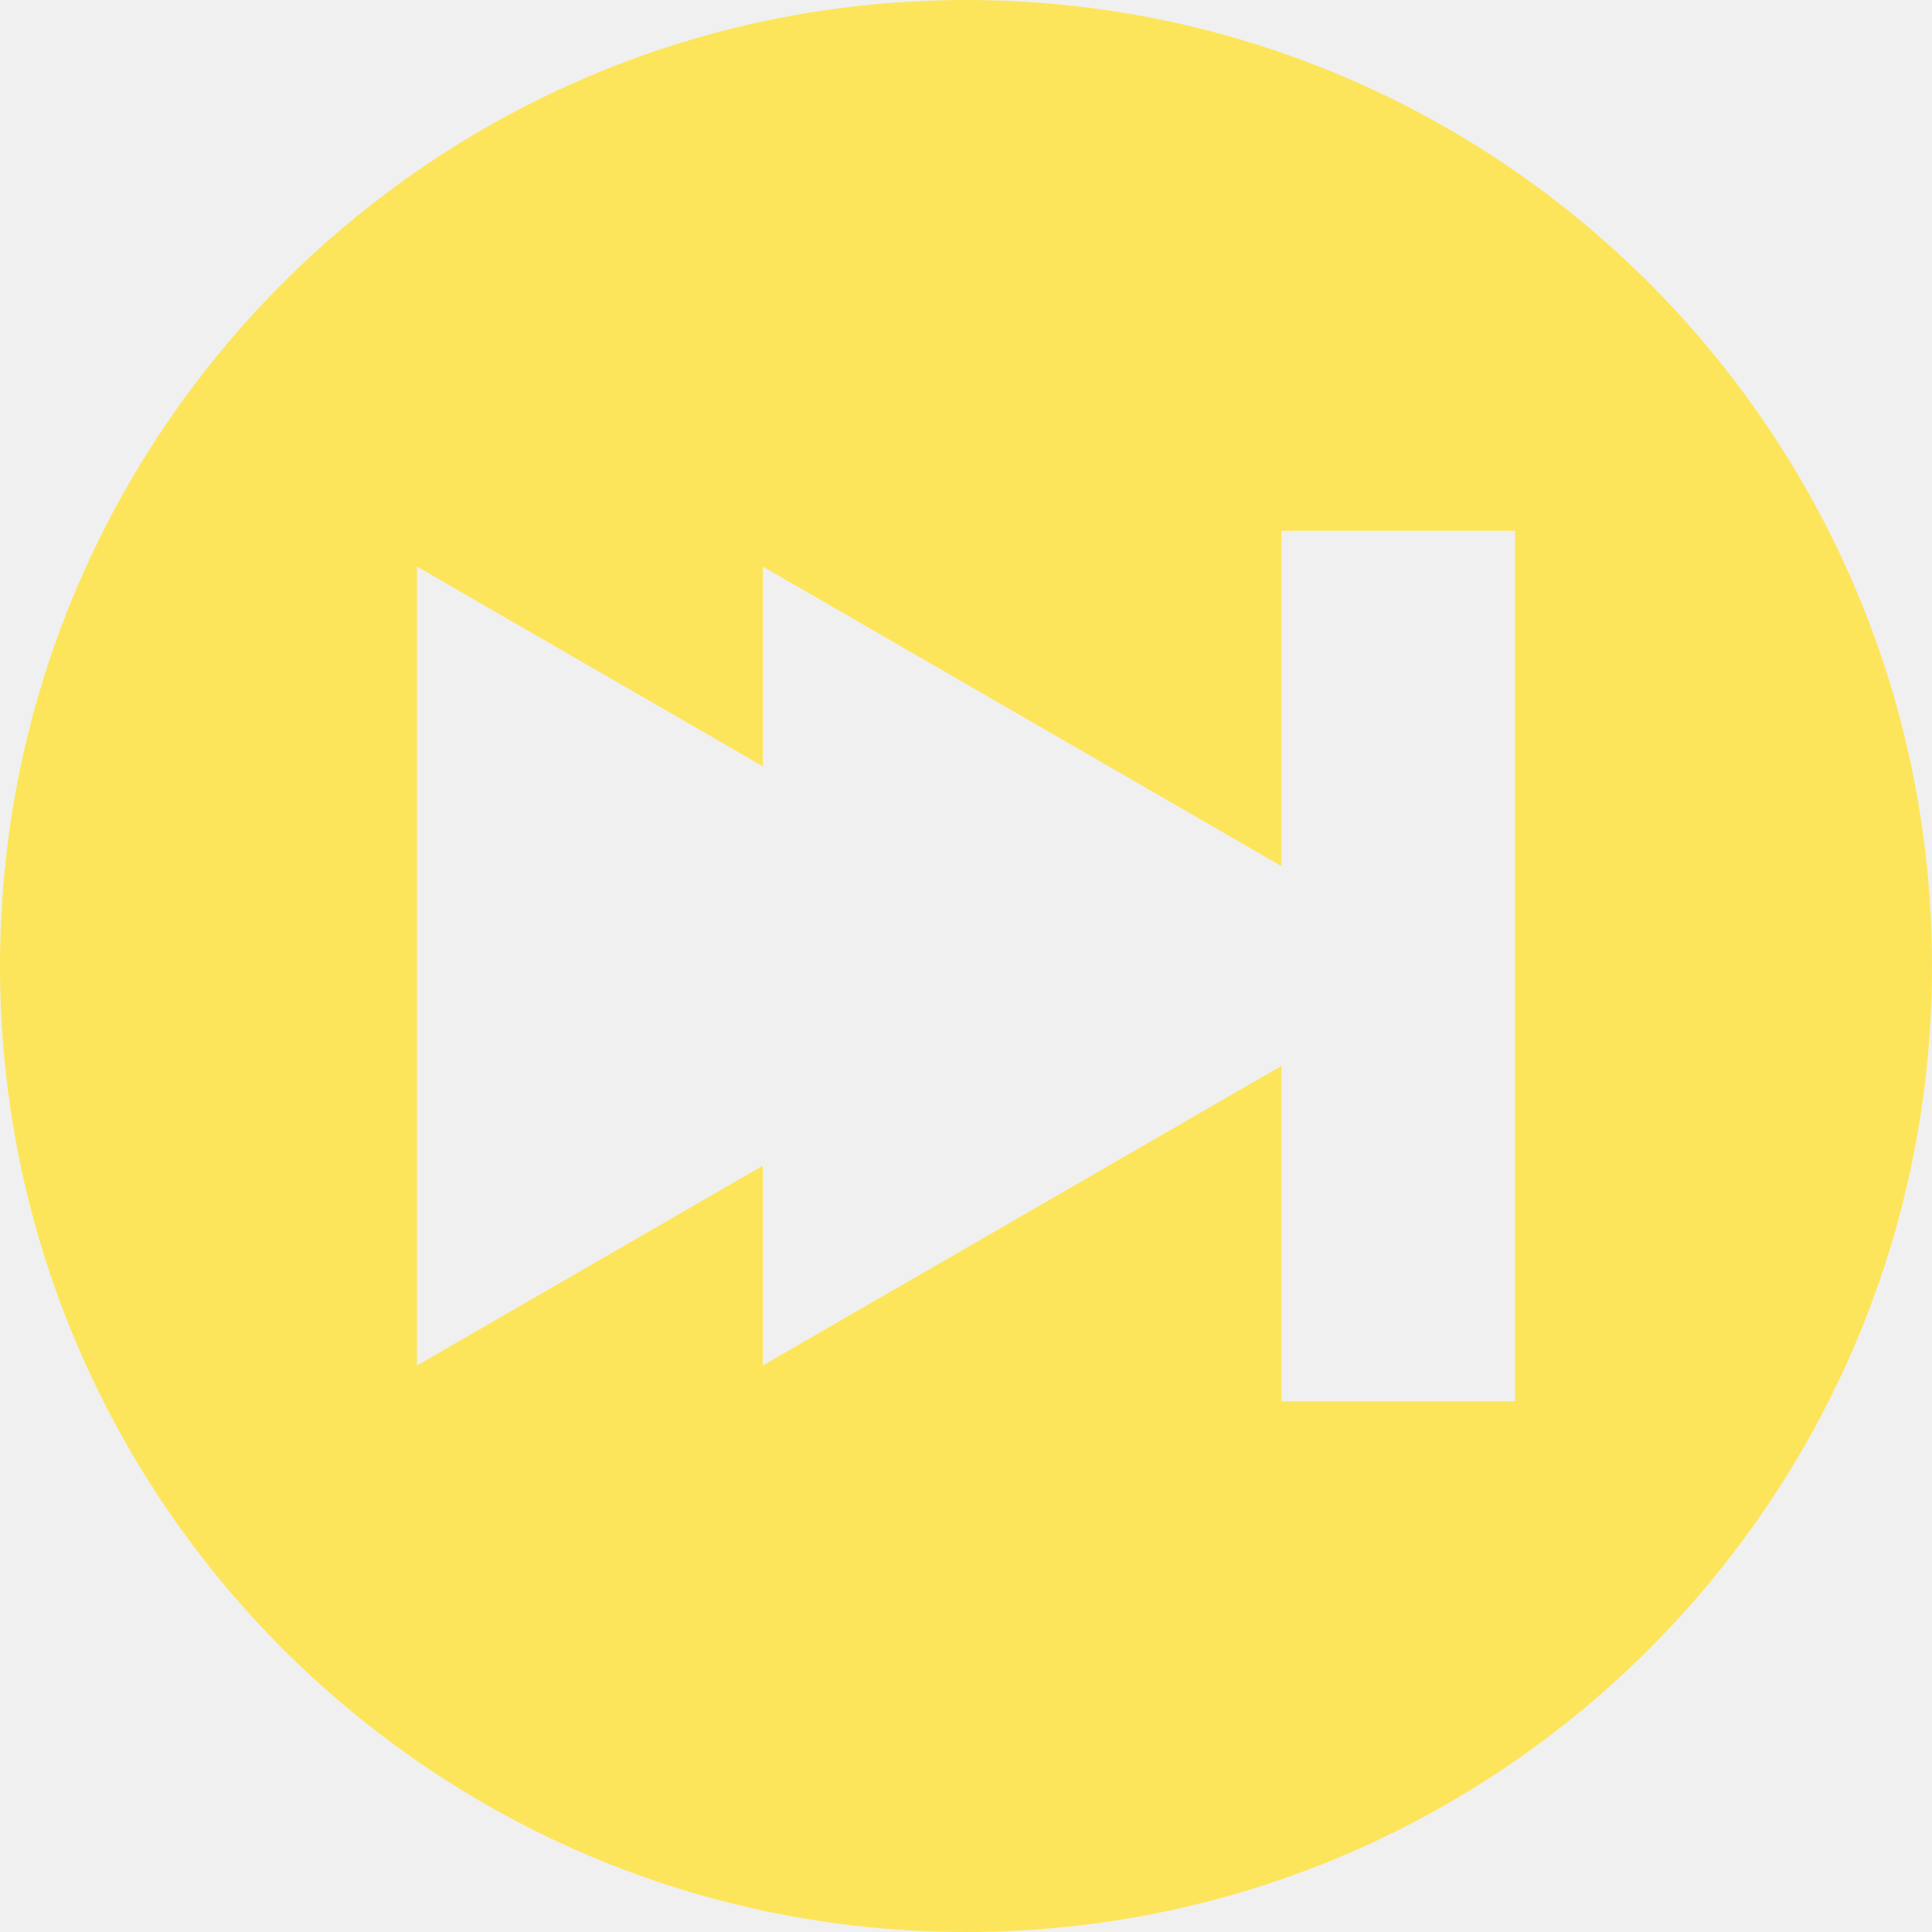
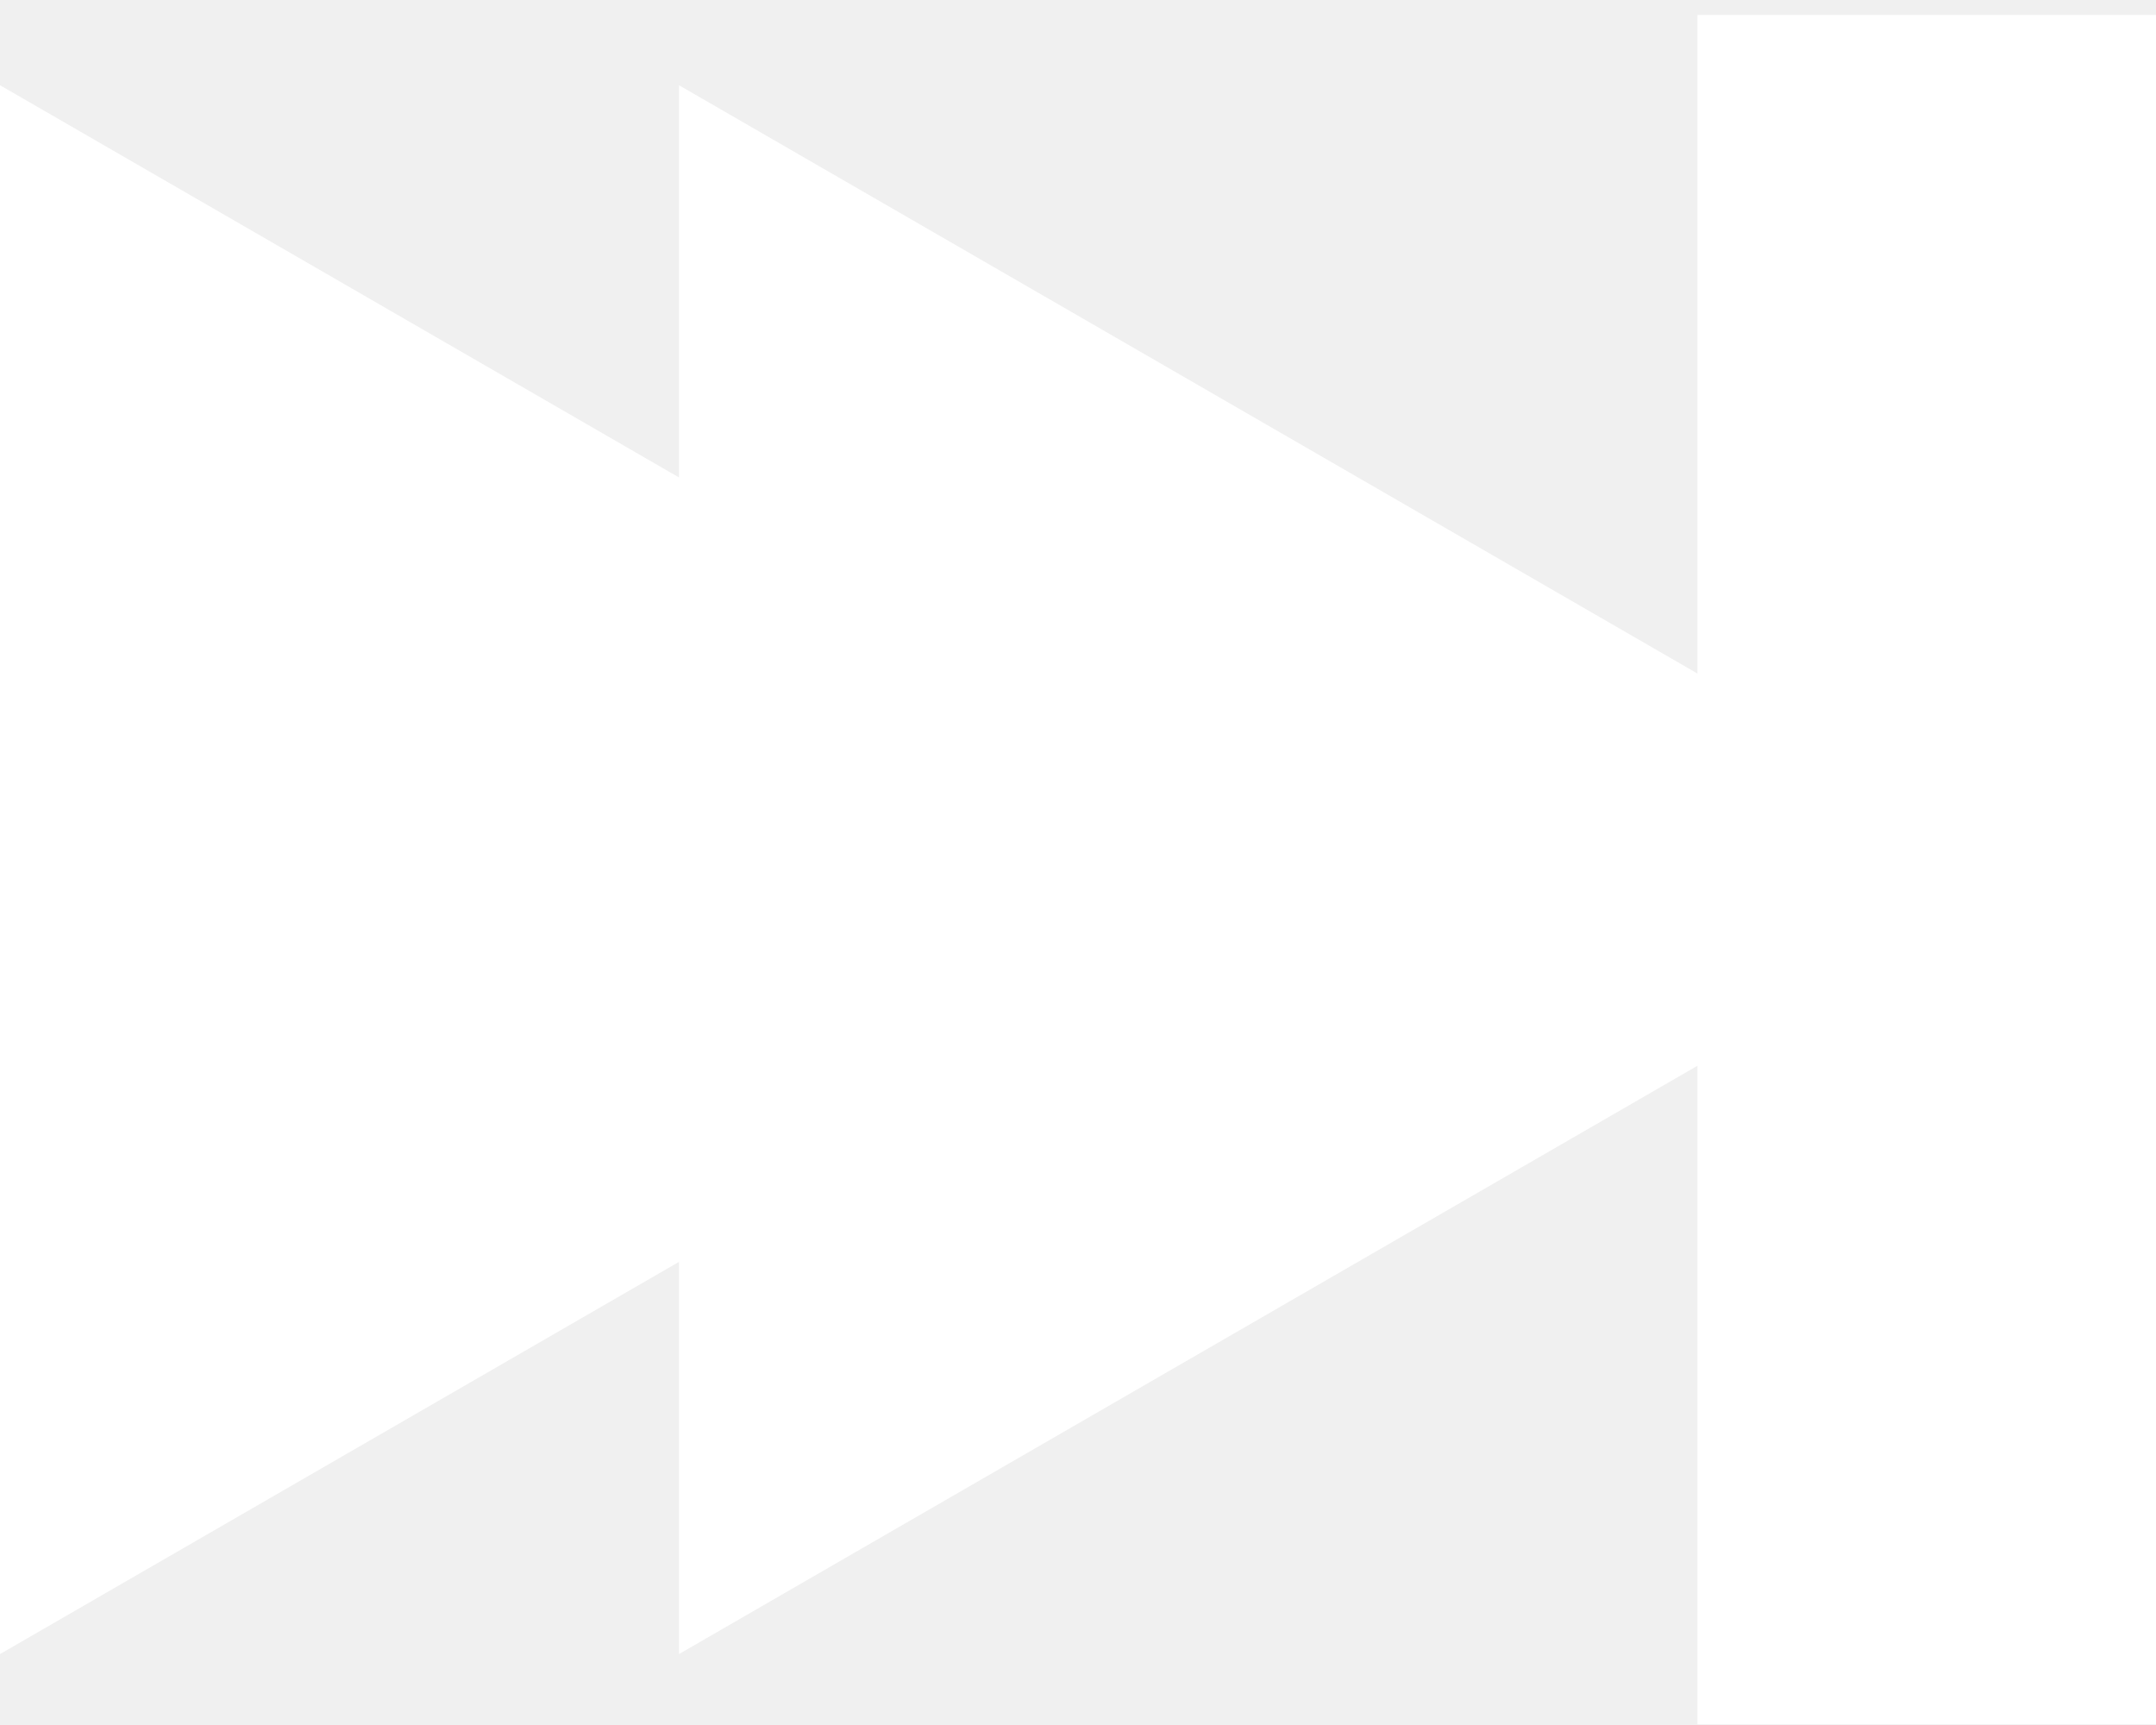
- <svg xmlns="http://www.w3.org/2000/svg" version="1.1" id="Layer_1" x="0px" y="0px" viewBox="0 0 455 455" style="enable-background:new 0 0 455 455;" xml:space="preserve">
+ <svg xmlns="http://www.w3.org/2000/svg" version="1.1" id="Layer_1" x="0px" y="0px" viewBox="0 0 258.596 206.796" xml:space="preserve" width="258.596" height="206.796">
  <defs id="defs1586" />
-   <path d="M227.5,0C101.855,0,0,101.855,0,227.5S101.855,455,227.5,455S455,353.145,455,227.5S353.145,0,227.5,0z M356.798,330h-55  v-78.981L179.64,321.575v-47.038l-81.438,47.038V133.425l81.438,47.038v-47.038l122.157,70.557V125h55V330z" id="path1551" style="fill:#fde55b;fill-opacity:1" />
-   <g id="g1553">
+   <path d="m 131.738,0 c -151.667,0 -75.833,0 0,0 z M 258.596,206.796 h -55 v -78.981 l -122.158,70.556 v -47.038 L 0,198.371 v -188.15 l 81.438,47.038 v -47.038 l 122.157,70.557 v -78.982 h 55 v 205 z" id="path1551" style="fill:#ffffff;fill-opacity:1" />
+   <g id="g1553" transform="translate(-98.202,-123.2037)">
</g>
-   <g id="g1555">
+   <g id="g1555" transform="translate(-98.202,-123.2037)">
</g>
-   <g id="g1557">
+   <g id="g1557" transform="translate(-98.202,-123.2037)">
</g>
-   <g id="g1559">
+   <g id="g1559" transform="translate(-98.202,-123.2037)">
</g>
-   <g id="g1561">
+   <g id="g1561" transform="translate(-98.202,-123.2037)">
</g>
-   <g id="g1563">
+   <g id="g1563" transform="translate(-98.202,-123.2037)">
</g>
-   <g id="g1565">
+   <g id="g1565" transform="translate(-98.202,-123.2037)">
</g>
-   <g id="g1567">
+   <g id="g1567" transform="translate(-98.202,-123.2037)">
</g>
-   <g id="g1569">
+   <g id="g1569" transform="translate(-98.202,-123.2037)">
</g>
-   <g id="g1571">
+   <g id="g1571" transform="translate(-98.202,-123.2037)">
</g>
-   <g id="g1573">
+   <g id="g1573" transform="translate(-98.202,-123.2037)">
</g>
-   <g id="g1575">
+   <g id="g1575" transform="translate(-98.202,-123.2037)">
</g>
-   <g id="g1577">
+   <g id="g1577" transform="translate(-98.202,-123.2037)">
</g>
-   <g id="g1579">
+   <g id="g1579" transform="translate(-98.202,-123.2037)">
</g>
-   <g id="g1581">
+   <g id="g1581" transform="translate(-98.202,-123.2037)">
</g>
</svg>
